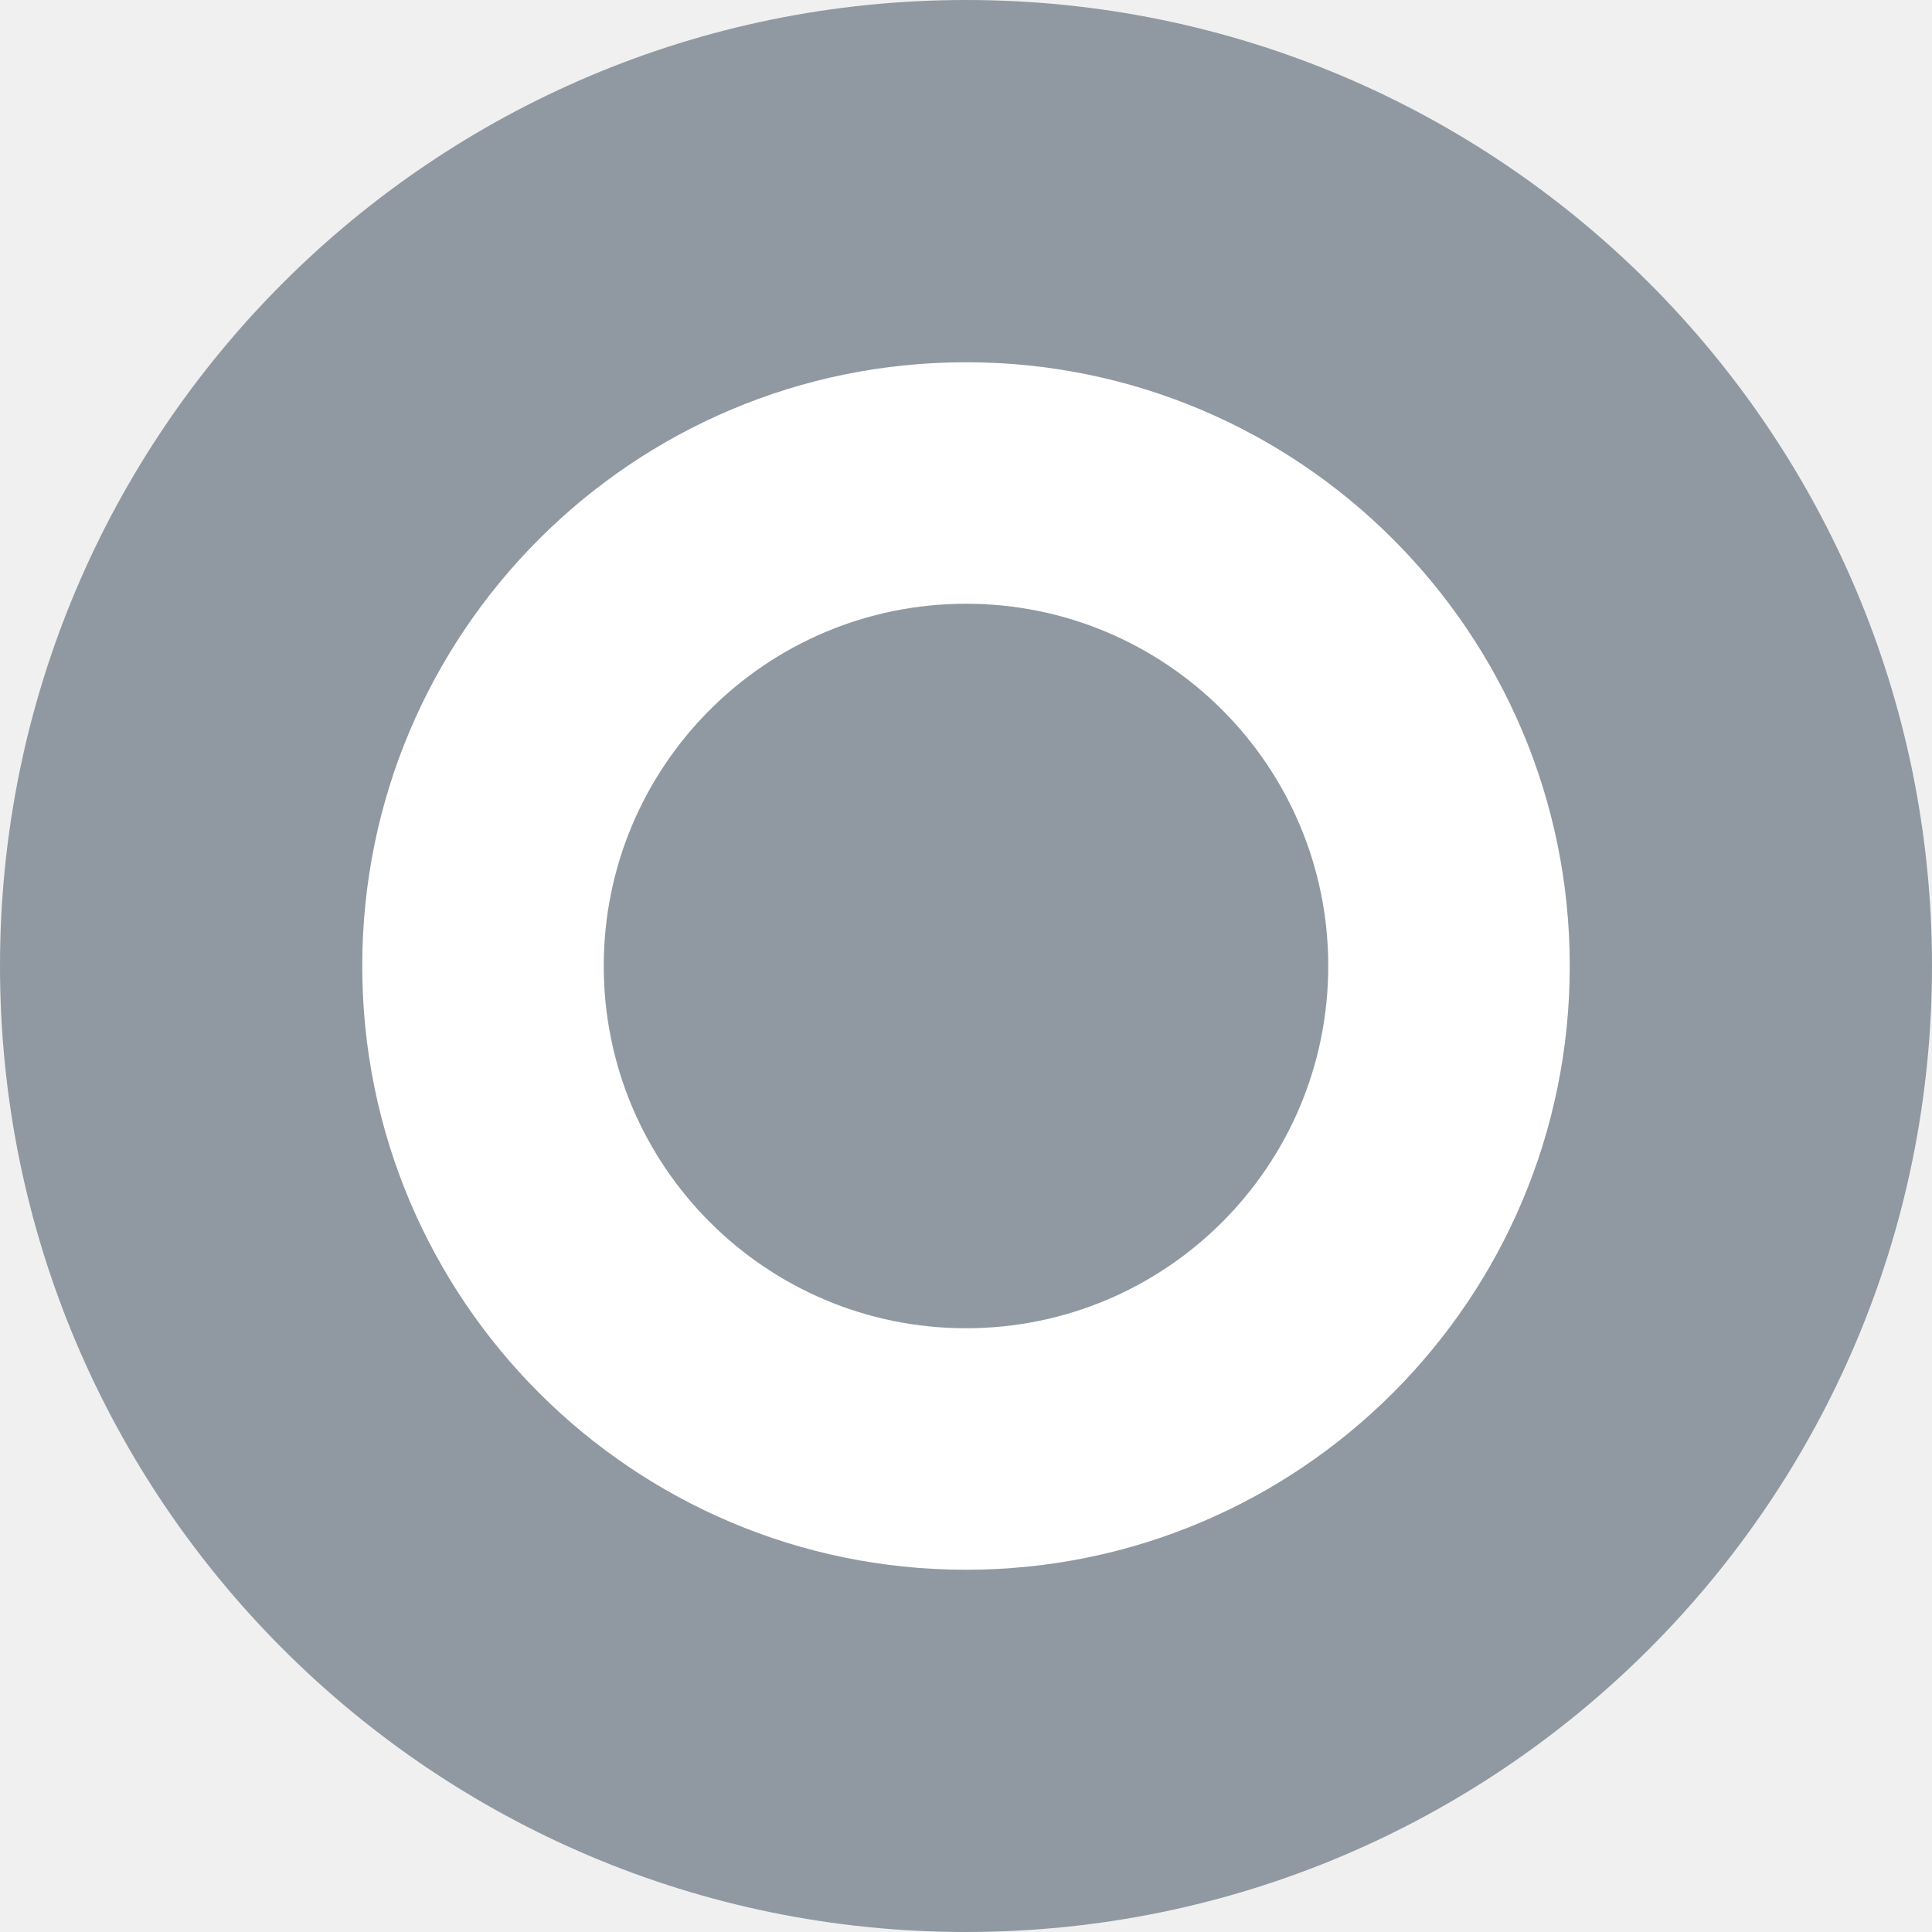
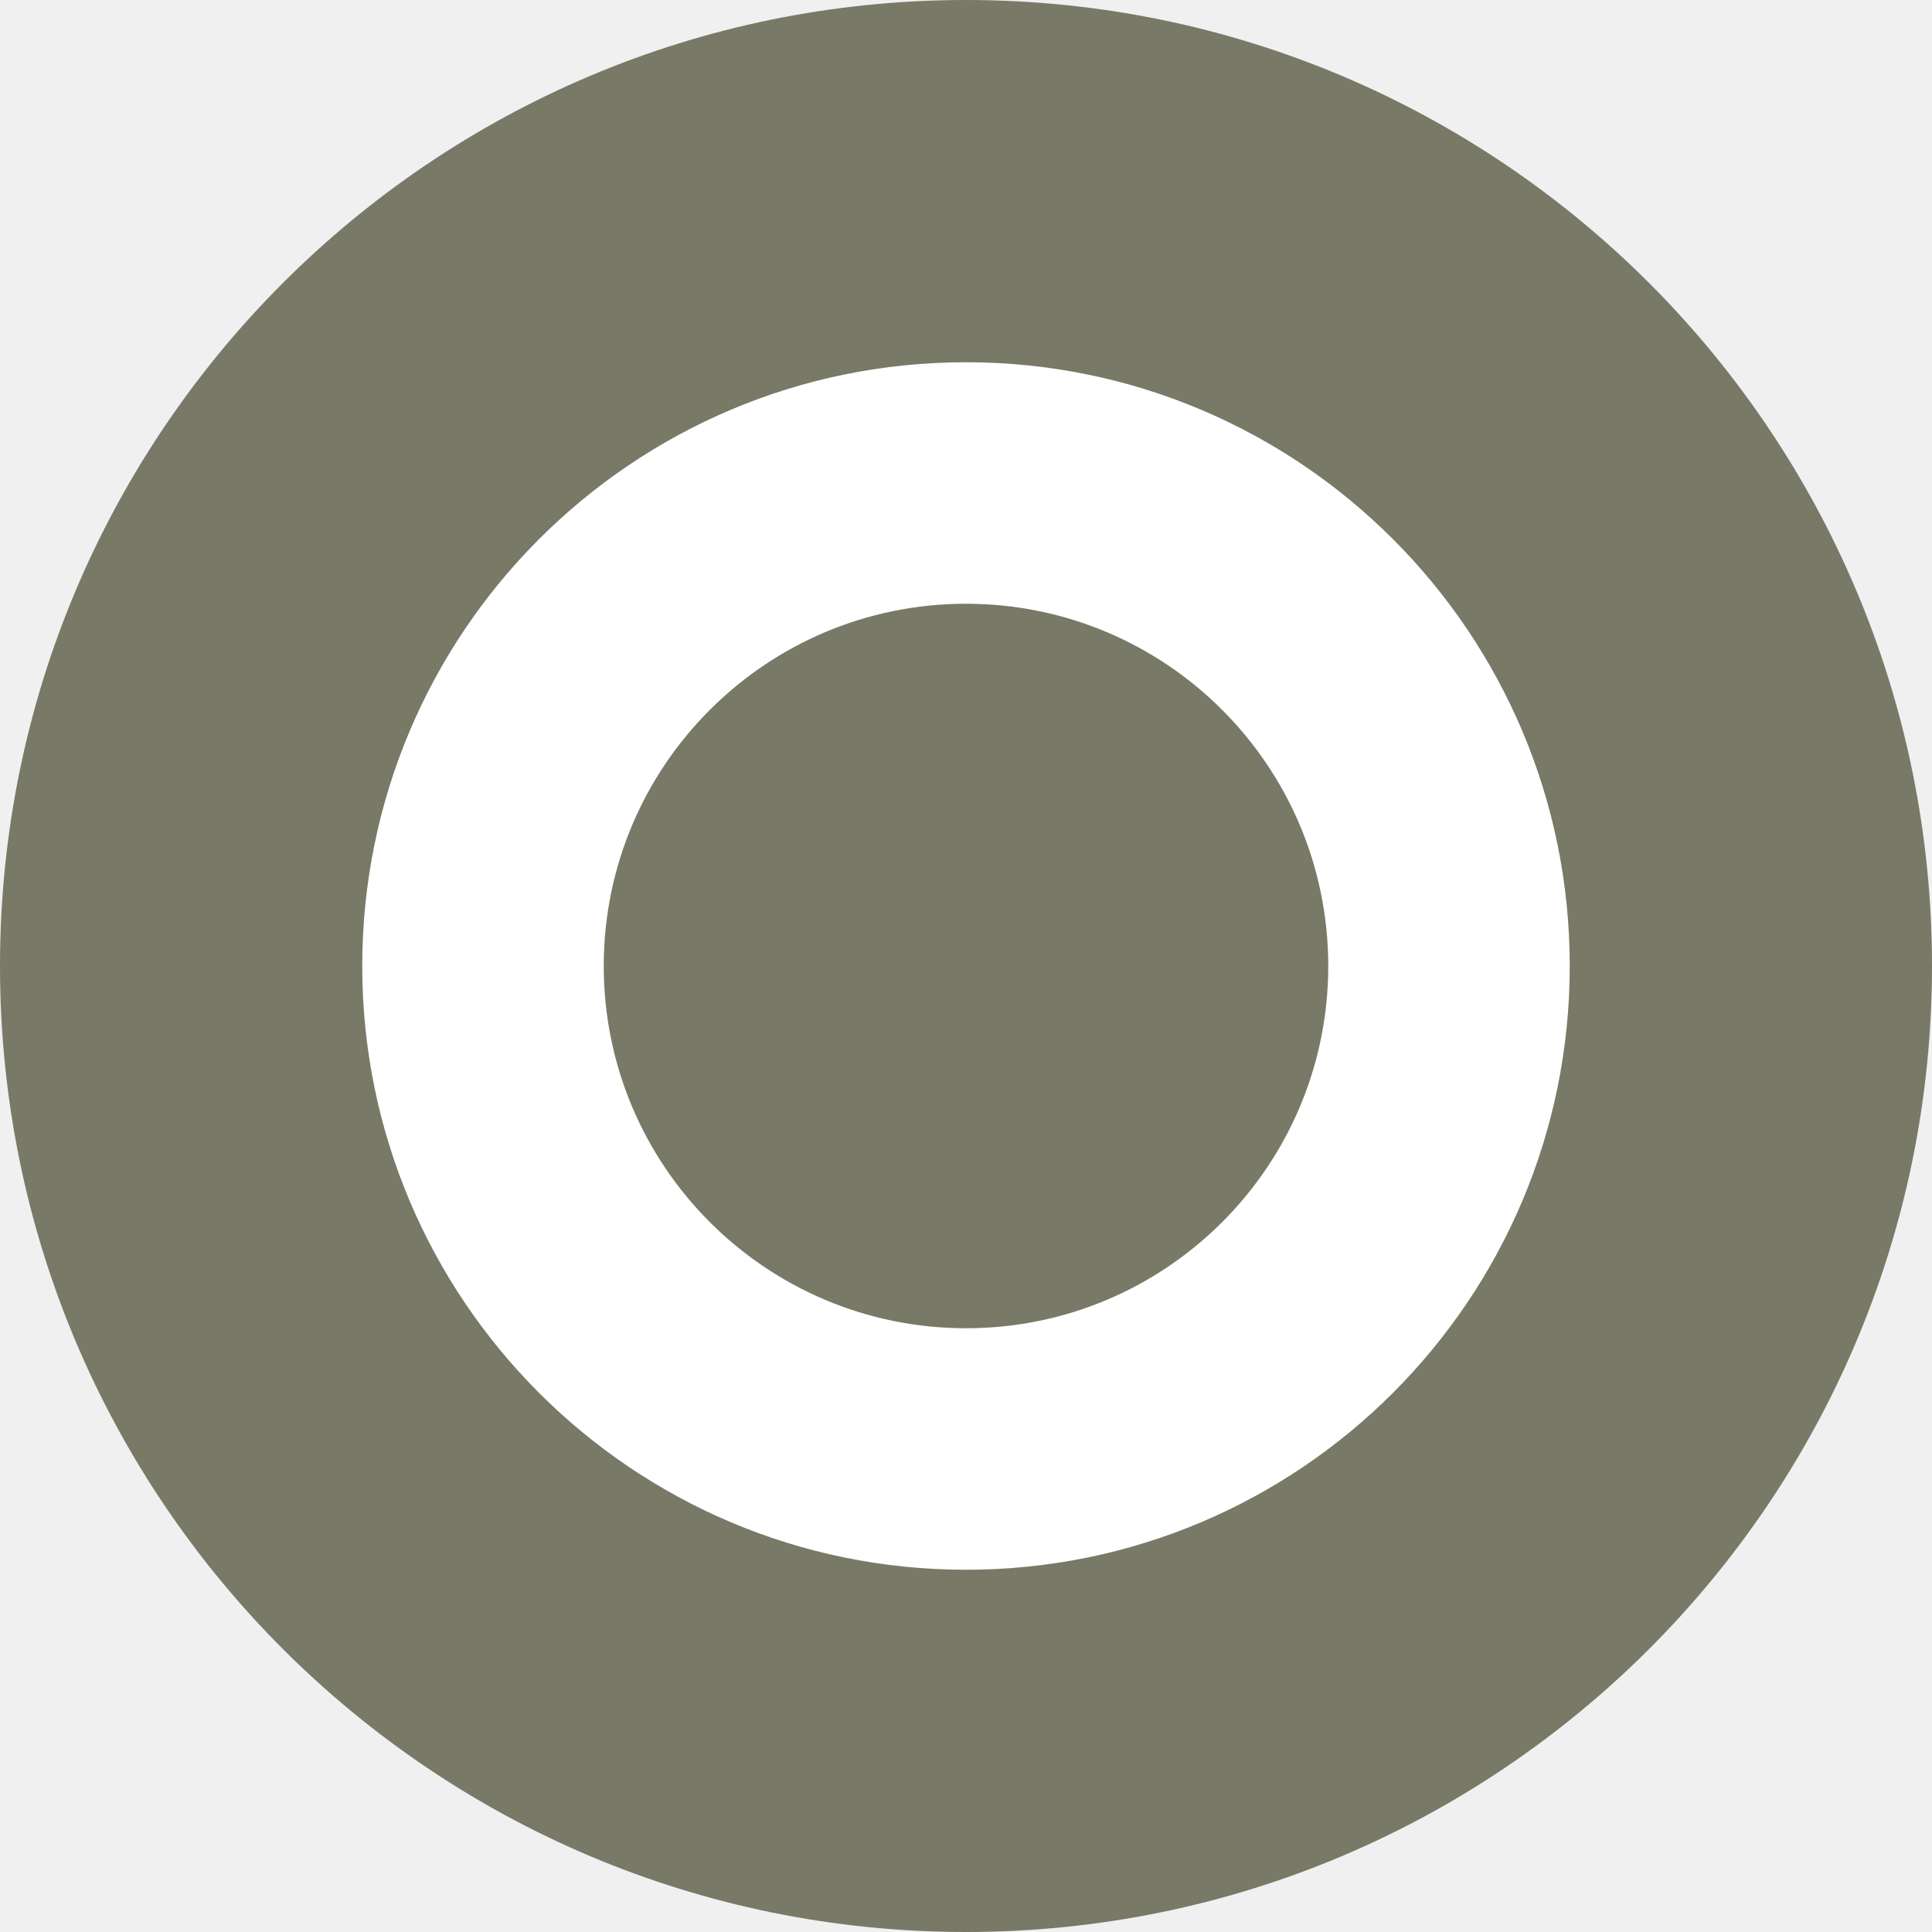
<svg xmlns="http://www.w3.org/2000/svg" viewBox="0 0 128 128">
  <defs>
-     <style>.cls-1{fill:#9099a1;}.cls-2{fill:#fff;}</style>
+     <style>.cls-1{fill:#797968;}.cls-2{fill:#fff;}</style>
  </defs>
  <g id="normal">
    <circle class="cls-1" cx="64" cy="64" r="64" />
    <path class="cls-2" d="M64,104a40,40,0,1,1,40-40A40,40,0,0,1,64,104Zm0-64A24,24,0,1,0,88,64,24,24,0,0,0,64,40Z" />
  </g>
</svg>
